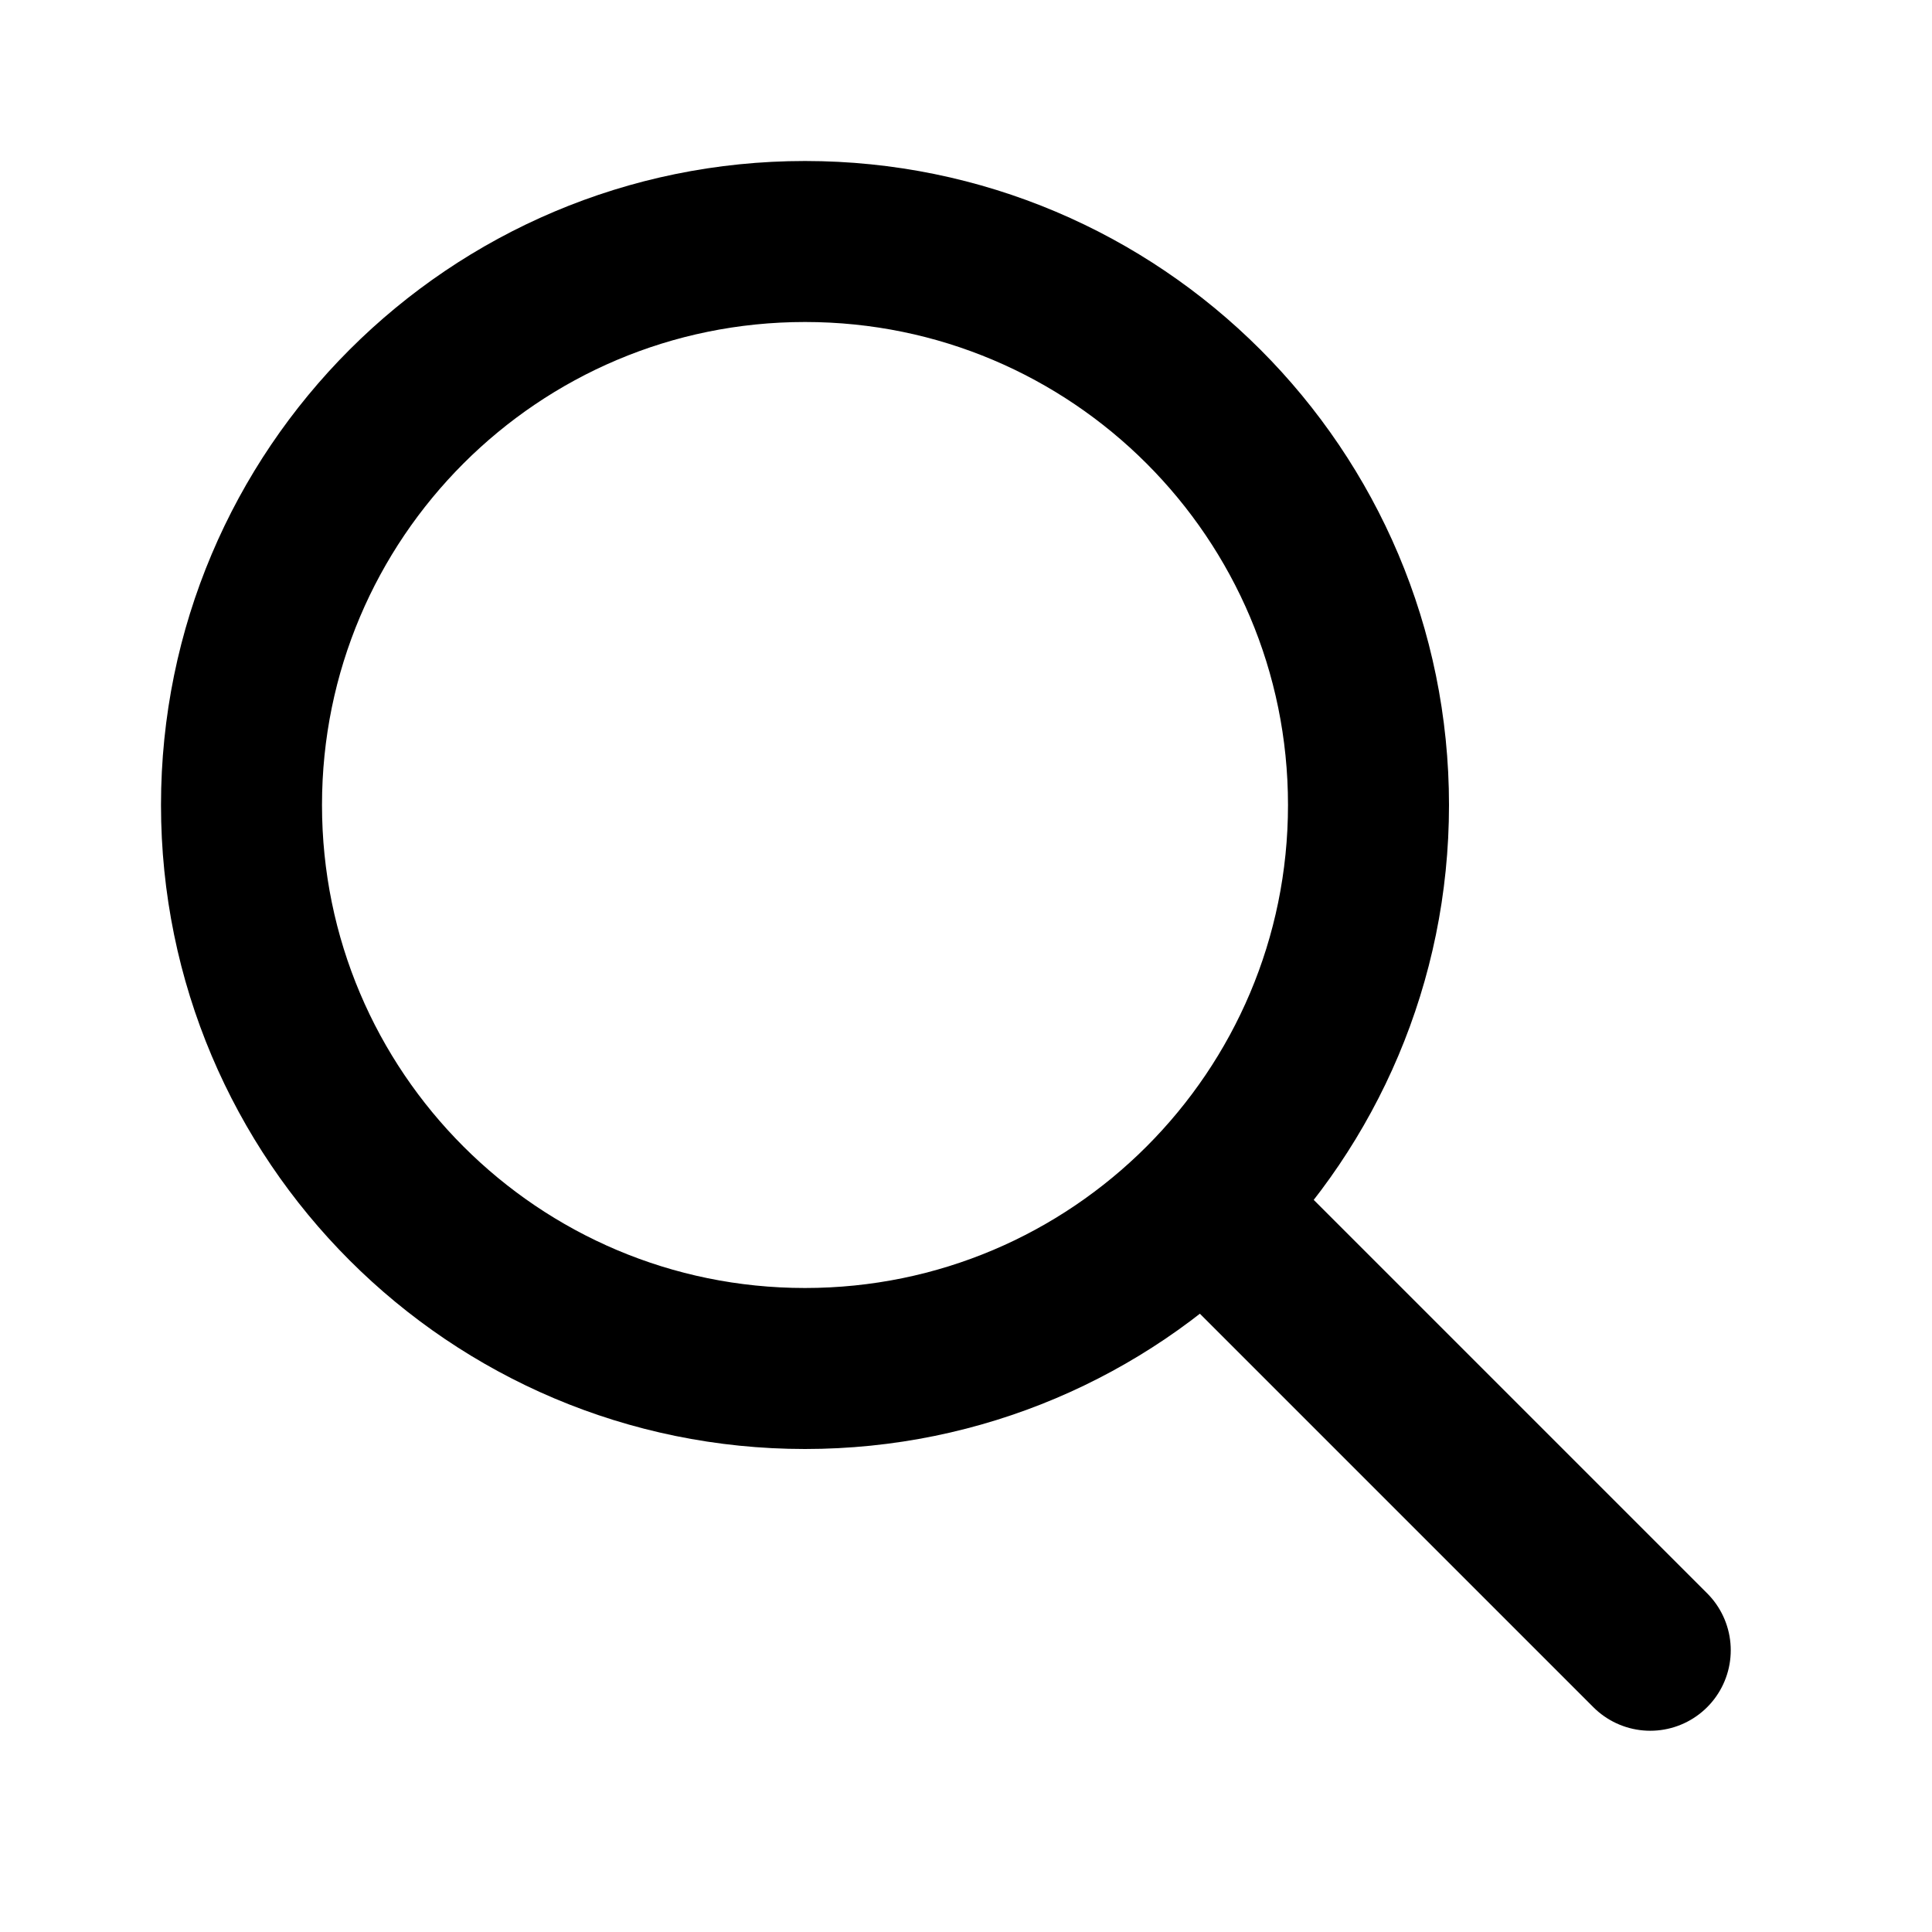
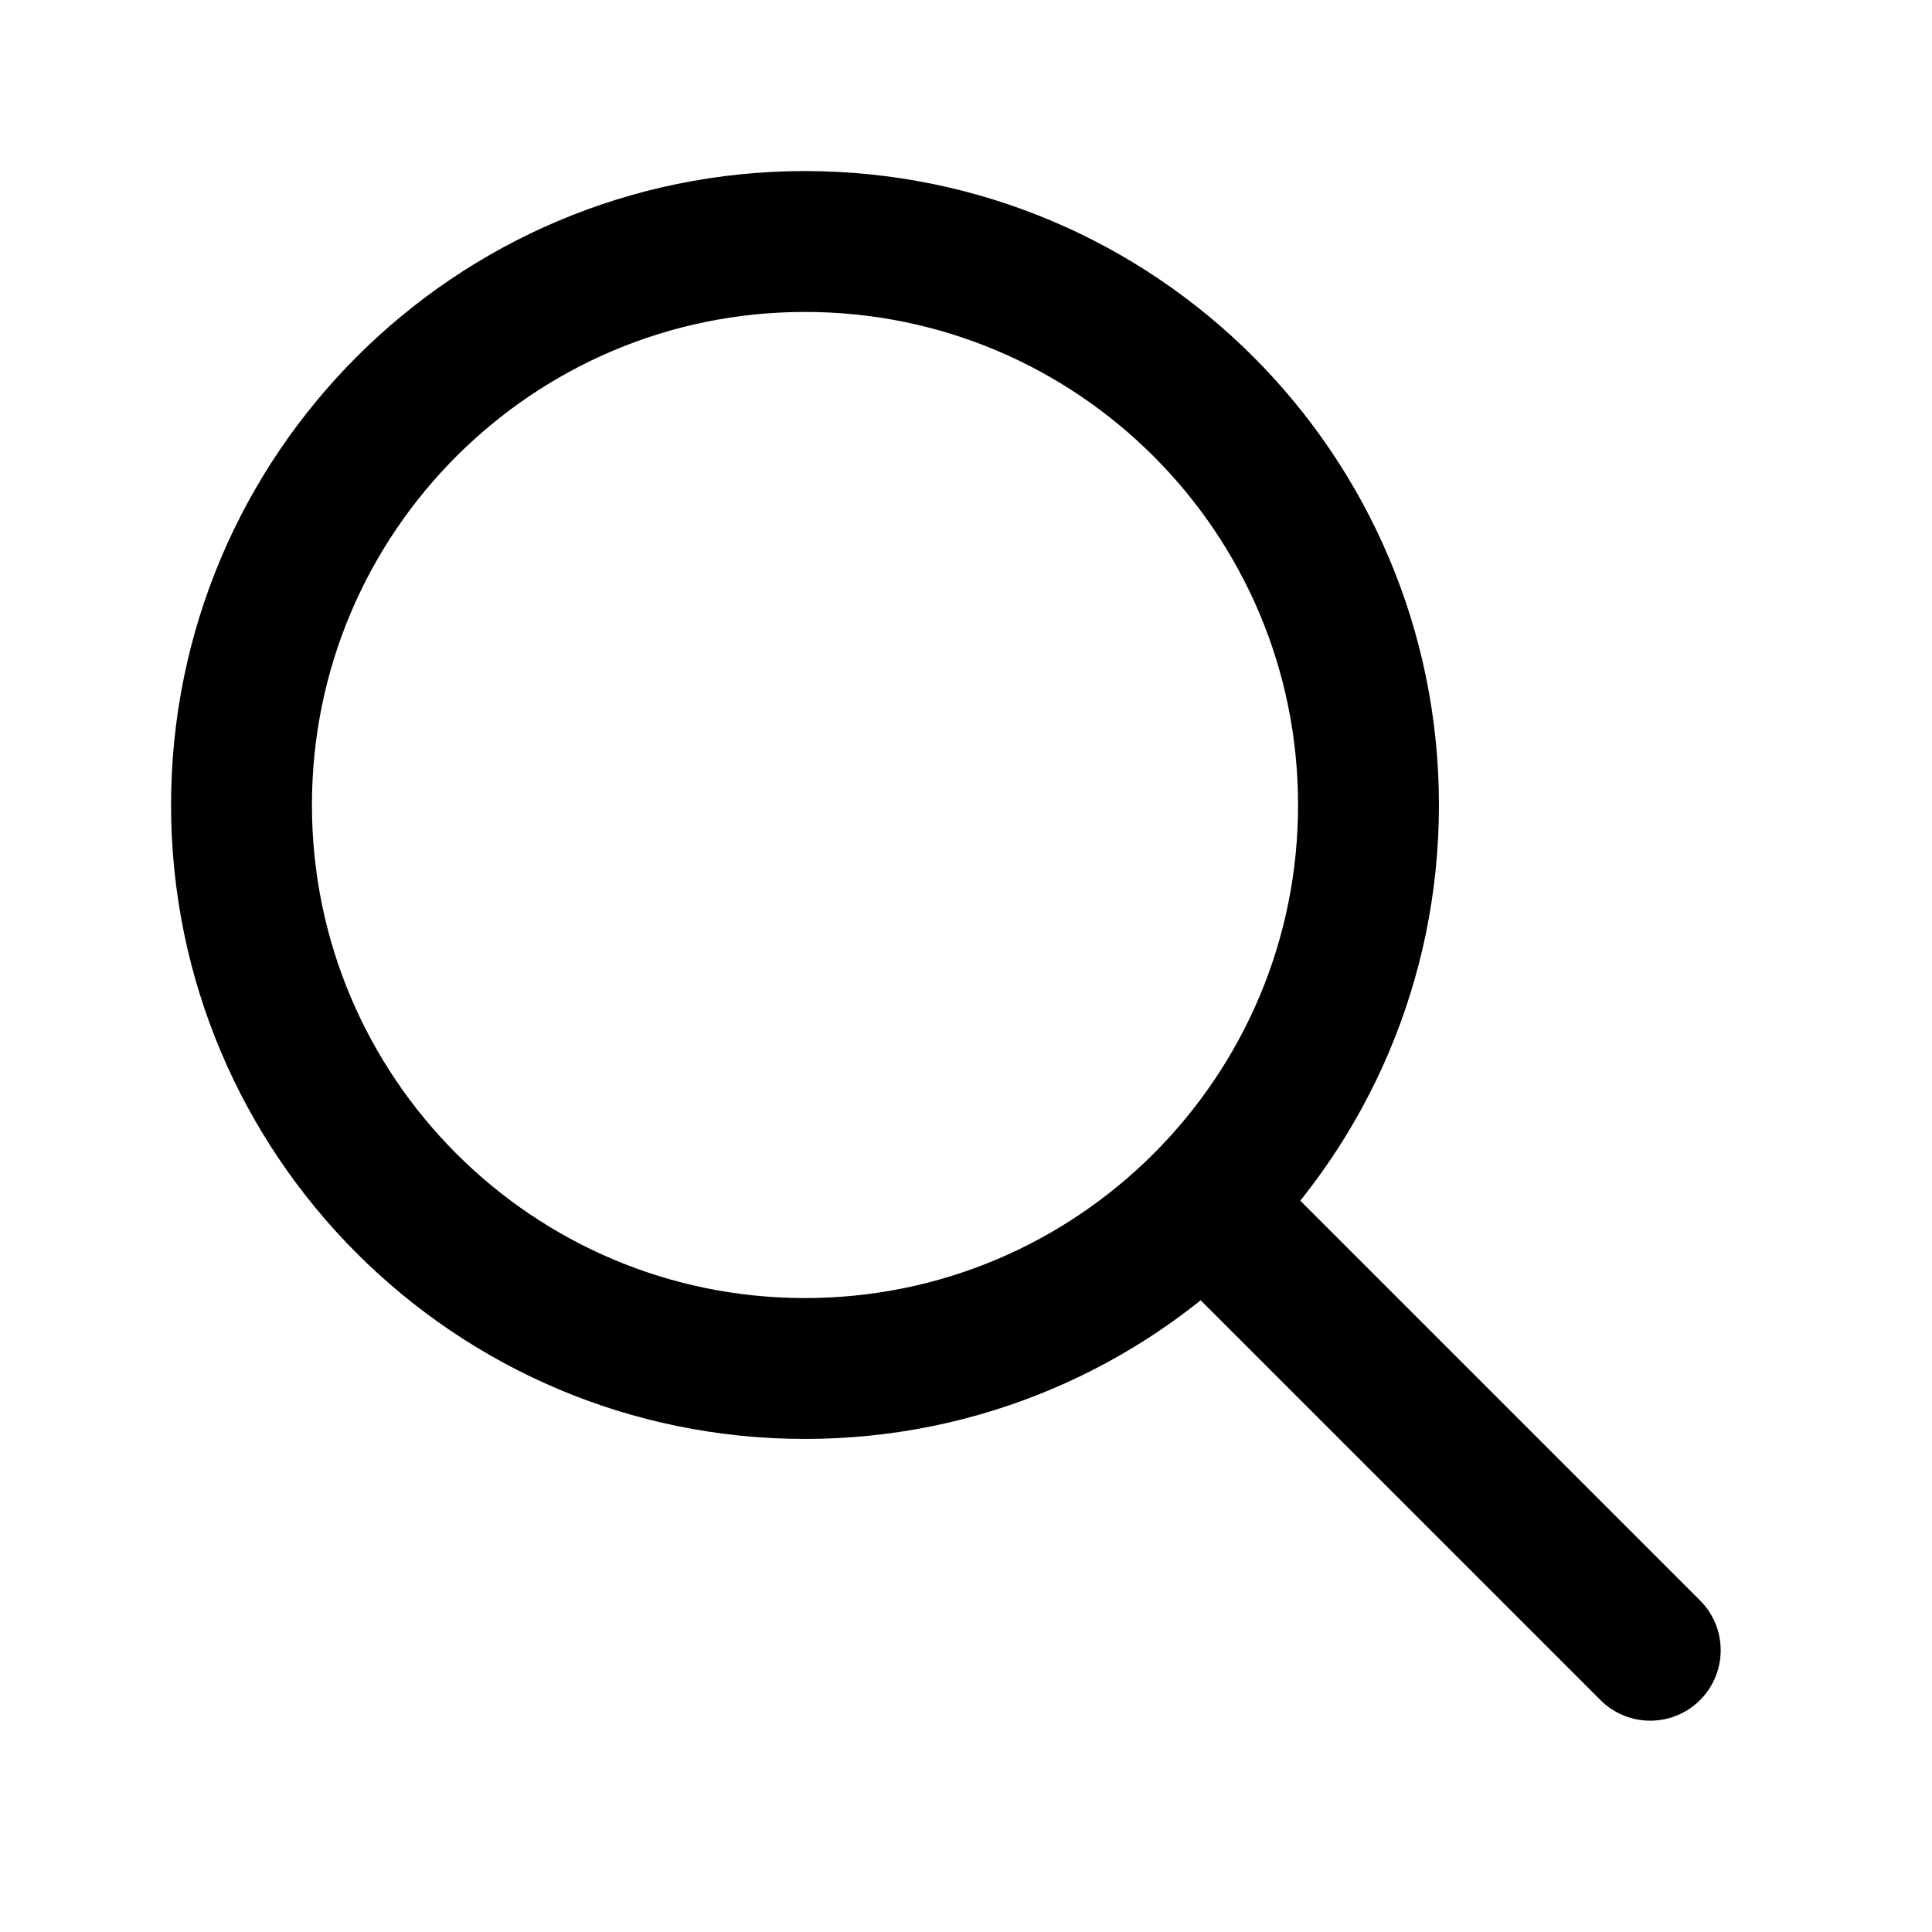
<svg xmlns="http://www.w3.org/2000/svg" width="24" height="24" viewBox="0 0 24 24">
-   <line x1="20.5" y1="20.5" x2="15" y2="15" fill="none" stroke="currentColor" stroke-miterlimit="10" stroke-width="2" data-color="color-2" stroke-linejoin="round" stroke-linecap="round" />
-   <circle cx="10" cy="10" r="7" fill="none" stroke="currentColor" stroke-miterlimit="10" stroke-width="2" stroke-linejoin="round" stroke-linecap="round" />
+   <line x1="20.5" y1="20.5" x2="15" y2="15" fill="none" stroke="currentColor" stroke-miterlimit="10" stroke-width="1.75" data-color="color-2" stroke-linejoin="round" stroke-linecap="round" />
+   <circle cx="10" cy="10" r="7" fill="none" stroke="currentColor" stroke-miterlimit="10" stroke-width="1.75" stroke-linejoin="round" stroke-linecap="round" />
</svg>
